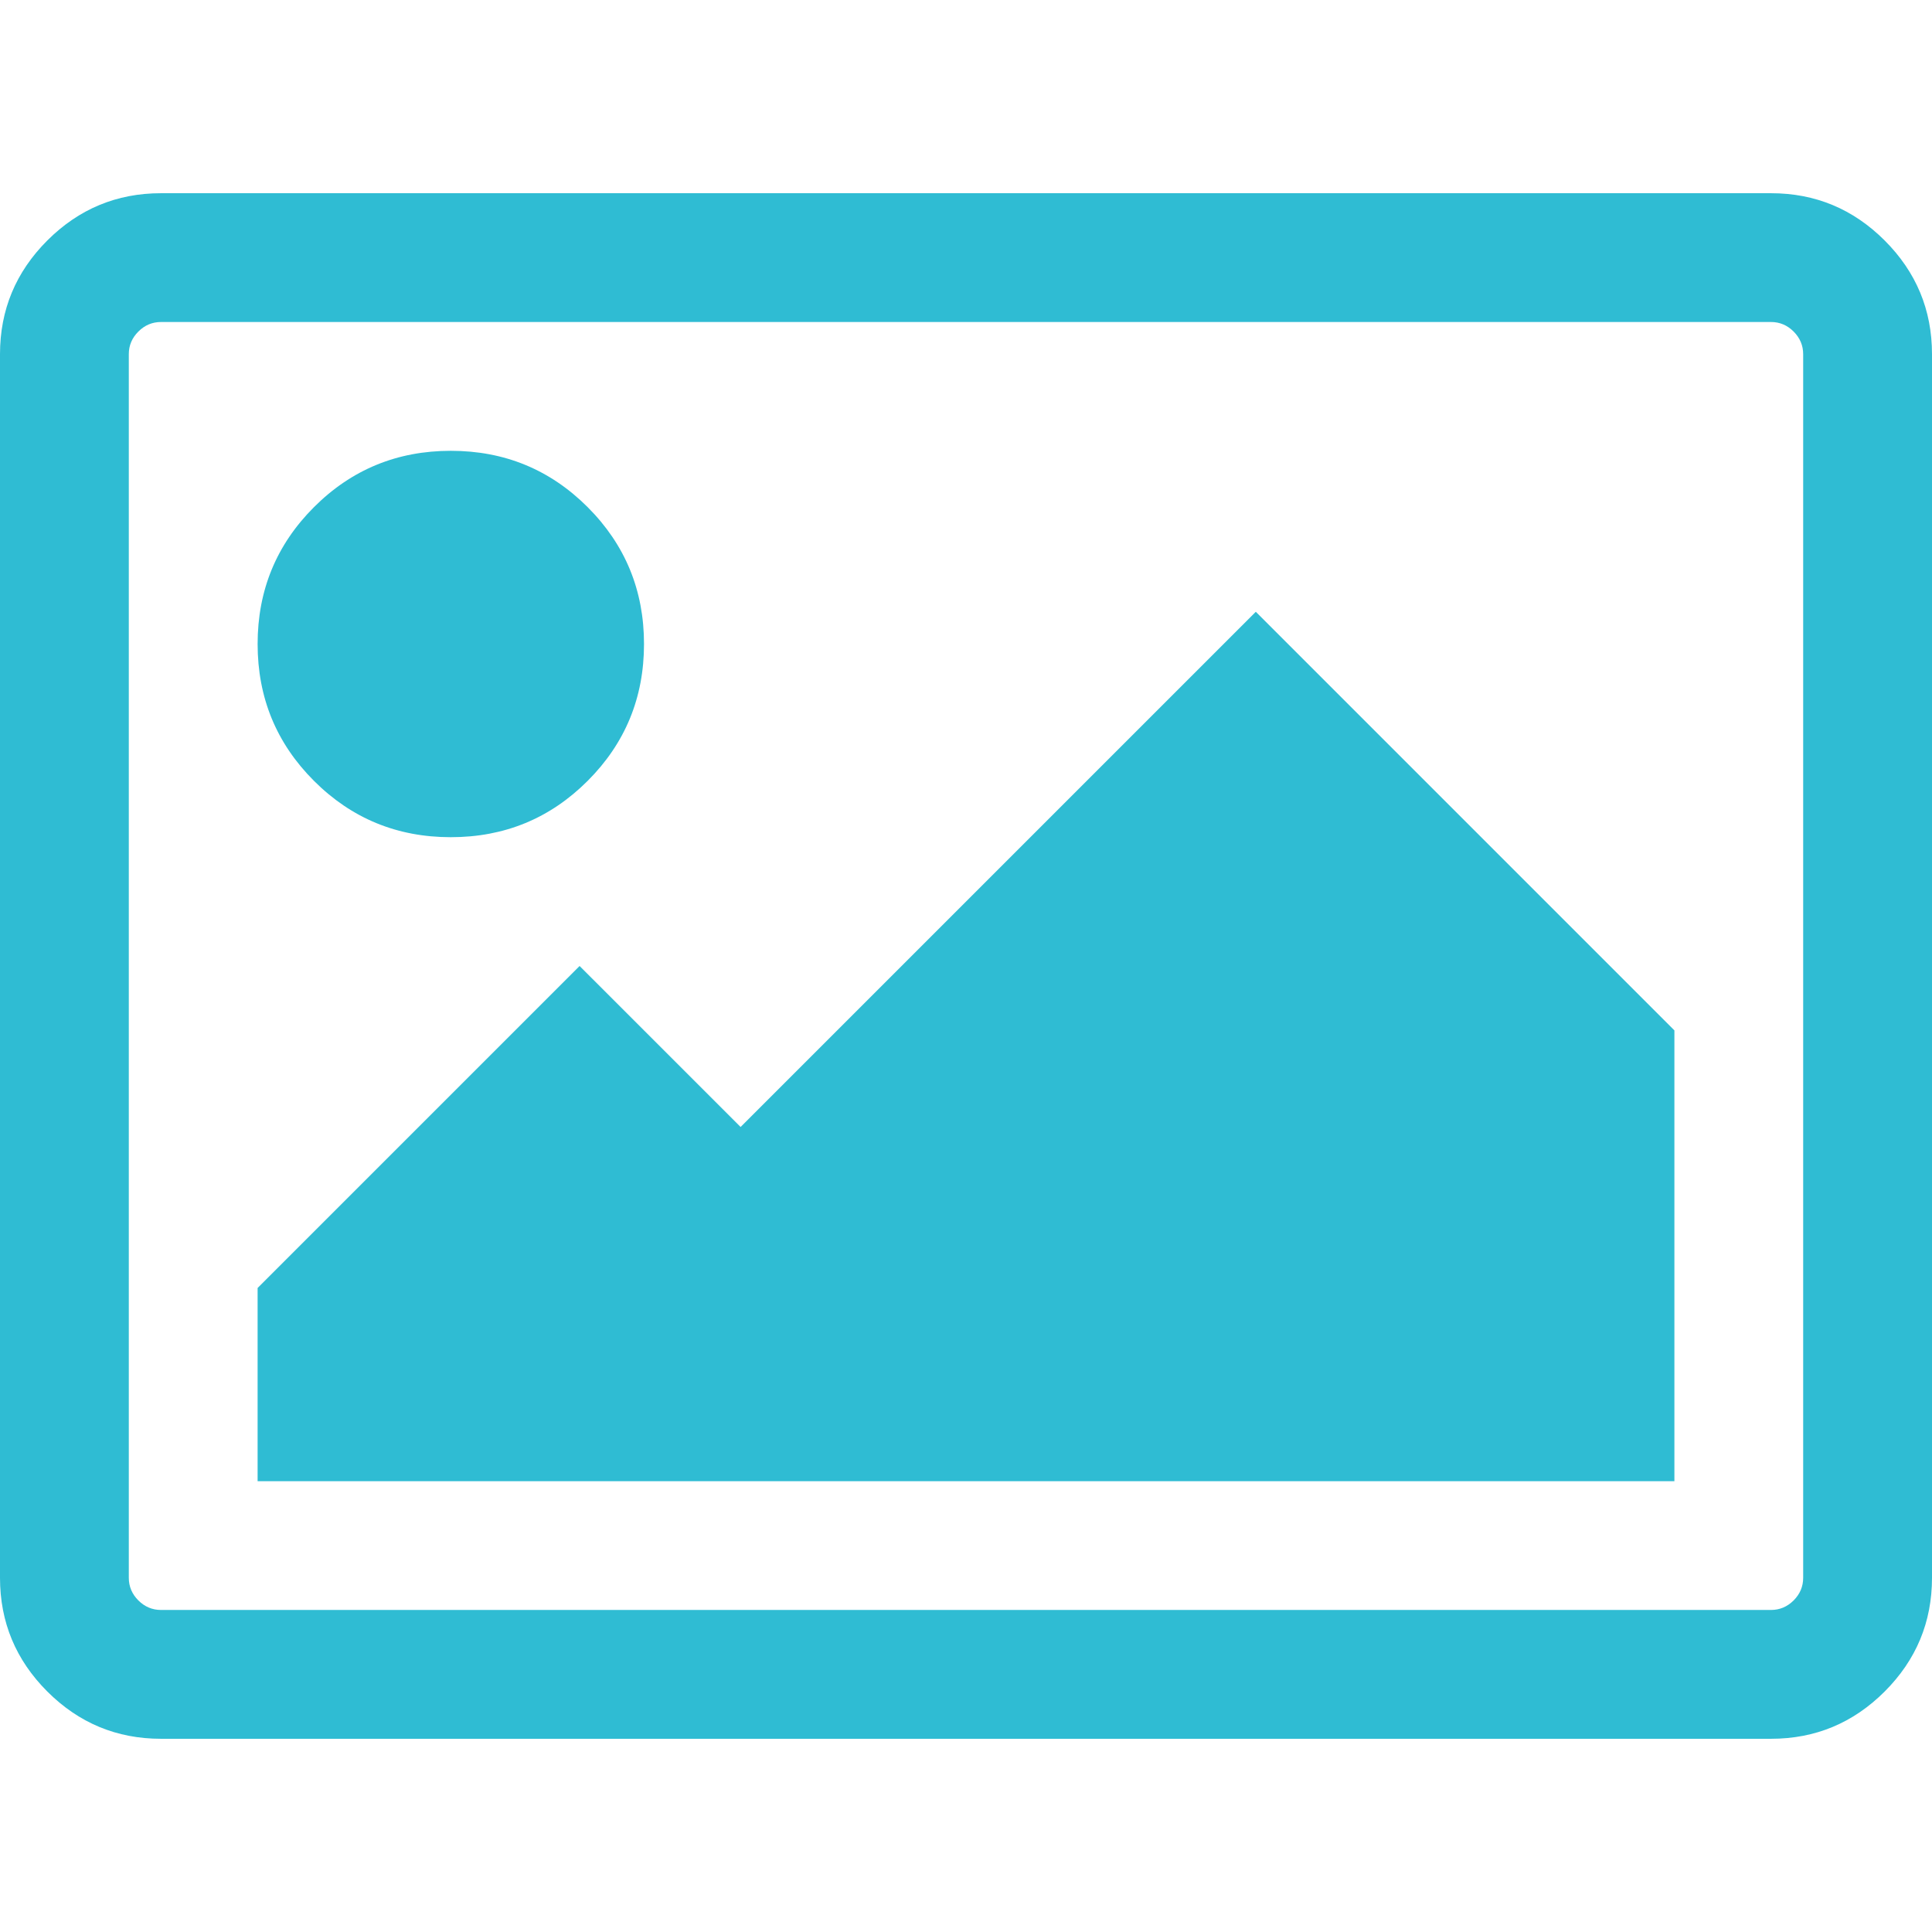
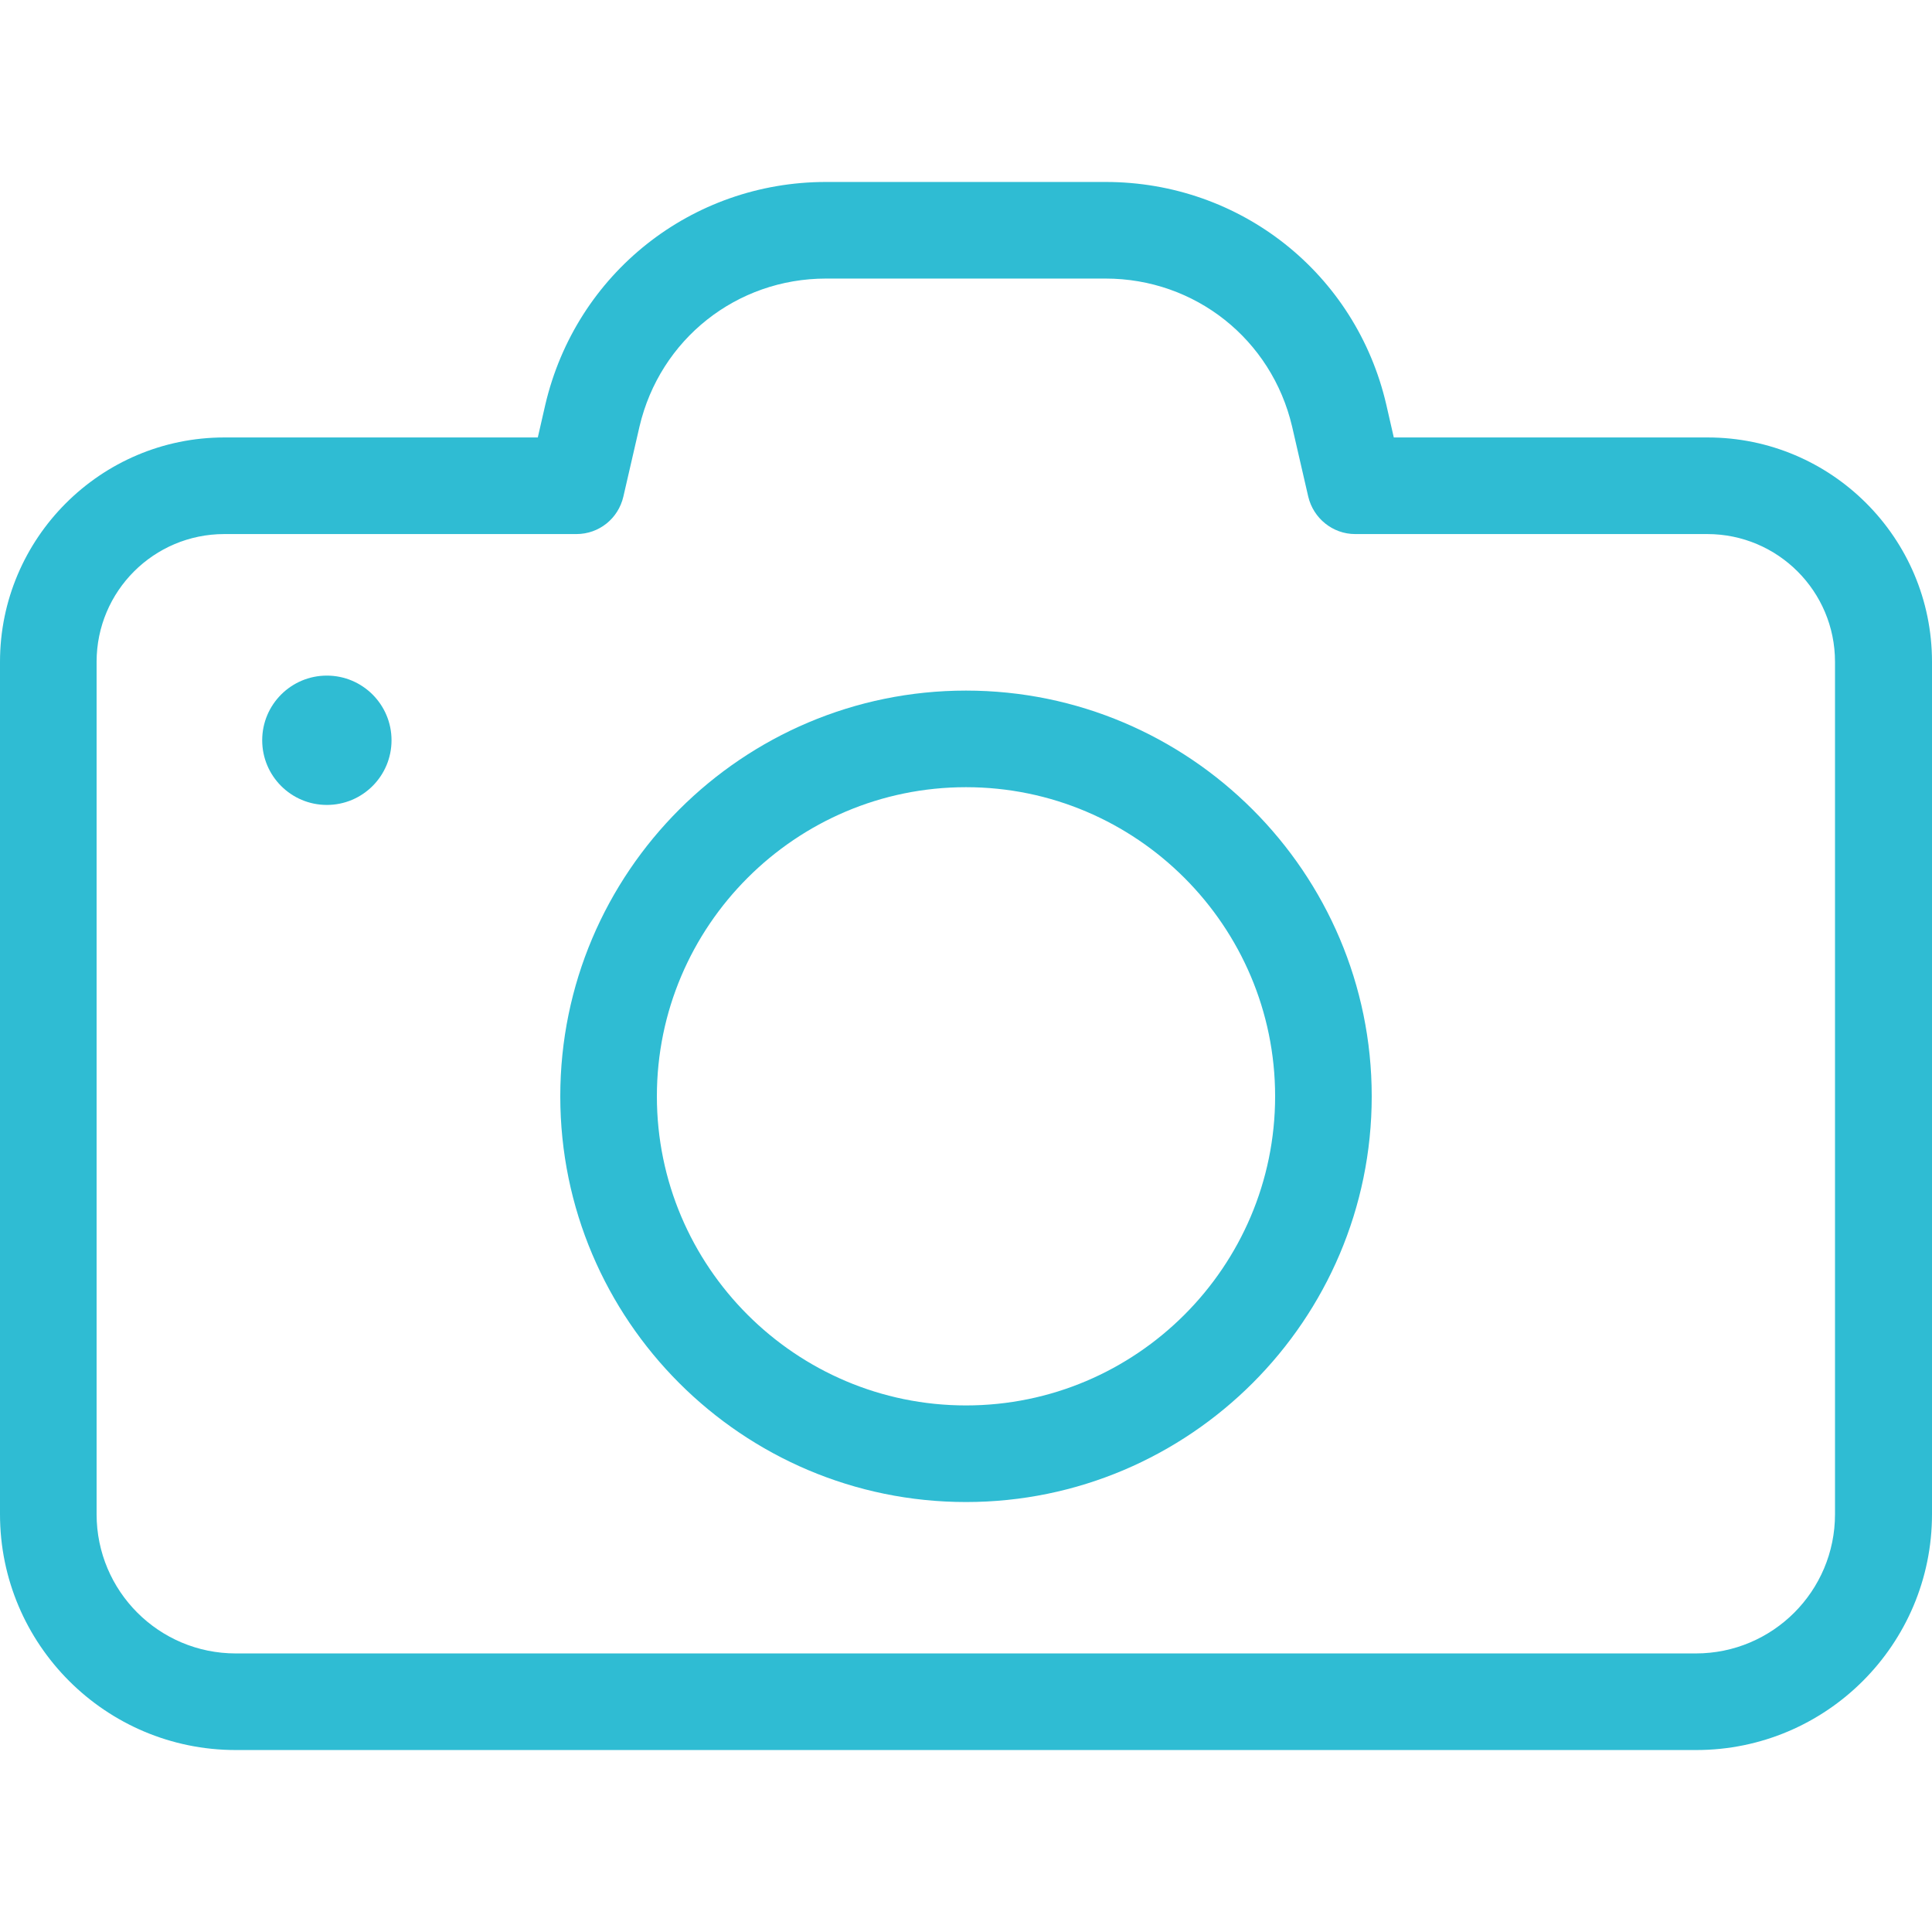
- <svg xmlns="http://www.w3.org/2000/svg" version="1.1" id="Capa_1" x="0px" y="0px" width="512px" height="512px" viewBox="0 0 548.176 548.176" style="enable-background:new 0 0 548.176 548.176;" xml:space="preserve" class="">
+ <svg xmlns="http://www.w3.org/2000/svg" version="1.1" id="Capa_1" x="0px" y="0px" viewBox="0 0 490 490" style="enable-background:new 0 0 490 490;" xml:space="preserve" width="512px" height="512px">
  <g>
    <g>
      <g>
-         <path d="M534.75,68.238c-8.945-8.945-19.694-13.417-32.261-13.417H45.681c-12.562,0-23.313,4.471-32.264,13.417    C4.471,77.185,0,87.936,0,100.499v347.173c0,12.566,4.471,23.318,13.417,32.264c8.951,8.946,19.702,13.419,32.264,13.419h456.815    c12.56,0,23.312-4.473,32.258-13.419c8.945-8.945,13.422-19.697,13.422-32.264V100.499    C548.176,87.936,543.699,77.185,534.75,68.238z M511.623,447.672c0,2.478-0.899,4.613-2.707,6.427    c-1.81,1.8-3.952,2.703-6.427,2.703H45.681c-2.473,0-4.615-0.903-6.423-2.703c-1.807-1.813-2.712-3.949-2.712-6.427V100.495    c0-2.474,0.902-4.611,2.712-6.423c1.809-1.803,3.951-2.708,6.423-2.708h456.815c2.471,0,4.613,0.905,6.42,2.708    c1.801,1.812,2.707,3.949,2.707,6.423V447.672L511.623,447.672z" data-original="#000000" class="active-path" data-old_color="#000000" fill="#2FBCD3" />
-         <path d="M127.91,237.541c15.229,0,28.171-5.327,38.831-15.987c10.657-10.66,15.987-23.601,15.987-38.826    c0-15.23-5.333-28.171-15.987-38.832c-10.66-10.656-23.603-15.986-38.831-15.986c-15.227,0-28.168,5.33-38.828,15.986    c-10.656,10.66-15.986,23.601-15.986,38.832c0,15.225,5.327,28.169,15.986,38.826C99.742,232.211,112.683,237.541,127.91,237.541z    " data-original="#000000" class="active-path" data-old_color="#000000" fill="#2FBCD3" />
-         <polygon points="210.134,319.765 164.452,274.088 73.092,365.447 73.092,420.267 475.085,420.267 475.085,292.36 356.315,173.587       " data-original="#000000" class="active-path" data-old_color="#000000" fill="#2FBCD3" />
+         <path d="M0,167.85v216.2c0,33,26.8,59.8,59.8,59.8h370.4c33,0,59.8-26.8,59.8-59.8v-216.2c0-31.4-25.5-56.9-56.9-56.9h-79.6    l-1.9-8.3c-7.7-33.3-37-56.5-71.2-56.5h-70.9c-34.1,0-63.4,23.2-71.2,56.5l-1.9,8.3H56.9C25.5,110.95,0,136.55,0,167.85z     M146.2,135.45c5.7,0,10.6-3.9,11.9-9.5l4.1-17.8c5.2-22.1,24.6-37.5,47.3-37.5h70.9c22.7,0,42.1,15.4,47.3,37.5l4.1,17.8    c1.3,5.5,6.2,9.5,11.9,9.5H433c17.9,0,32.4,14.5,32.4,32.4v216.2c0,19.5-15.8,35.3-35.3,35.3H59.8c-19.5,0-35.3-15.8-35.3-35.3    v-216.2c0-17.9,14.5-32.4,32.4-32.4H146.2z" class="active-path" fill="#2FBCD3" />
+         <circle cx="82.9" cy="187.75" r="16.4" class="active-path" fill="#2FBCD3" />
+         <path d="M245,380.95c56.7,0,102.9-46.2,102.9-102.9s-46.2-102.9-102.9-102.9s-102.9,46.1-102.9,102.9S188.3,380.95,245,380.95z     M245,199.65c43.2,0,78.4,35.2,78.4,78.4s-35.2,78.4-78.4,78.4s-78.4-35.2-78.4-78.4S201.8,199.65,245,199.65z" class="active-path" fill="#2FBCD3" />
      </g>
    </g>
  </g>
</svg>
